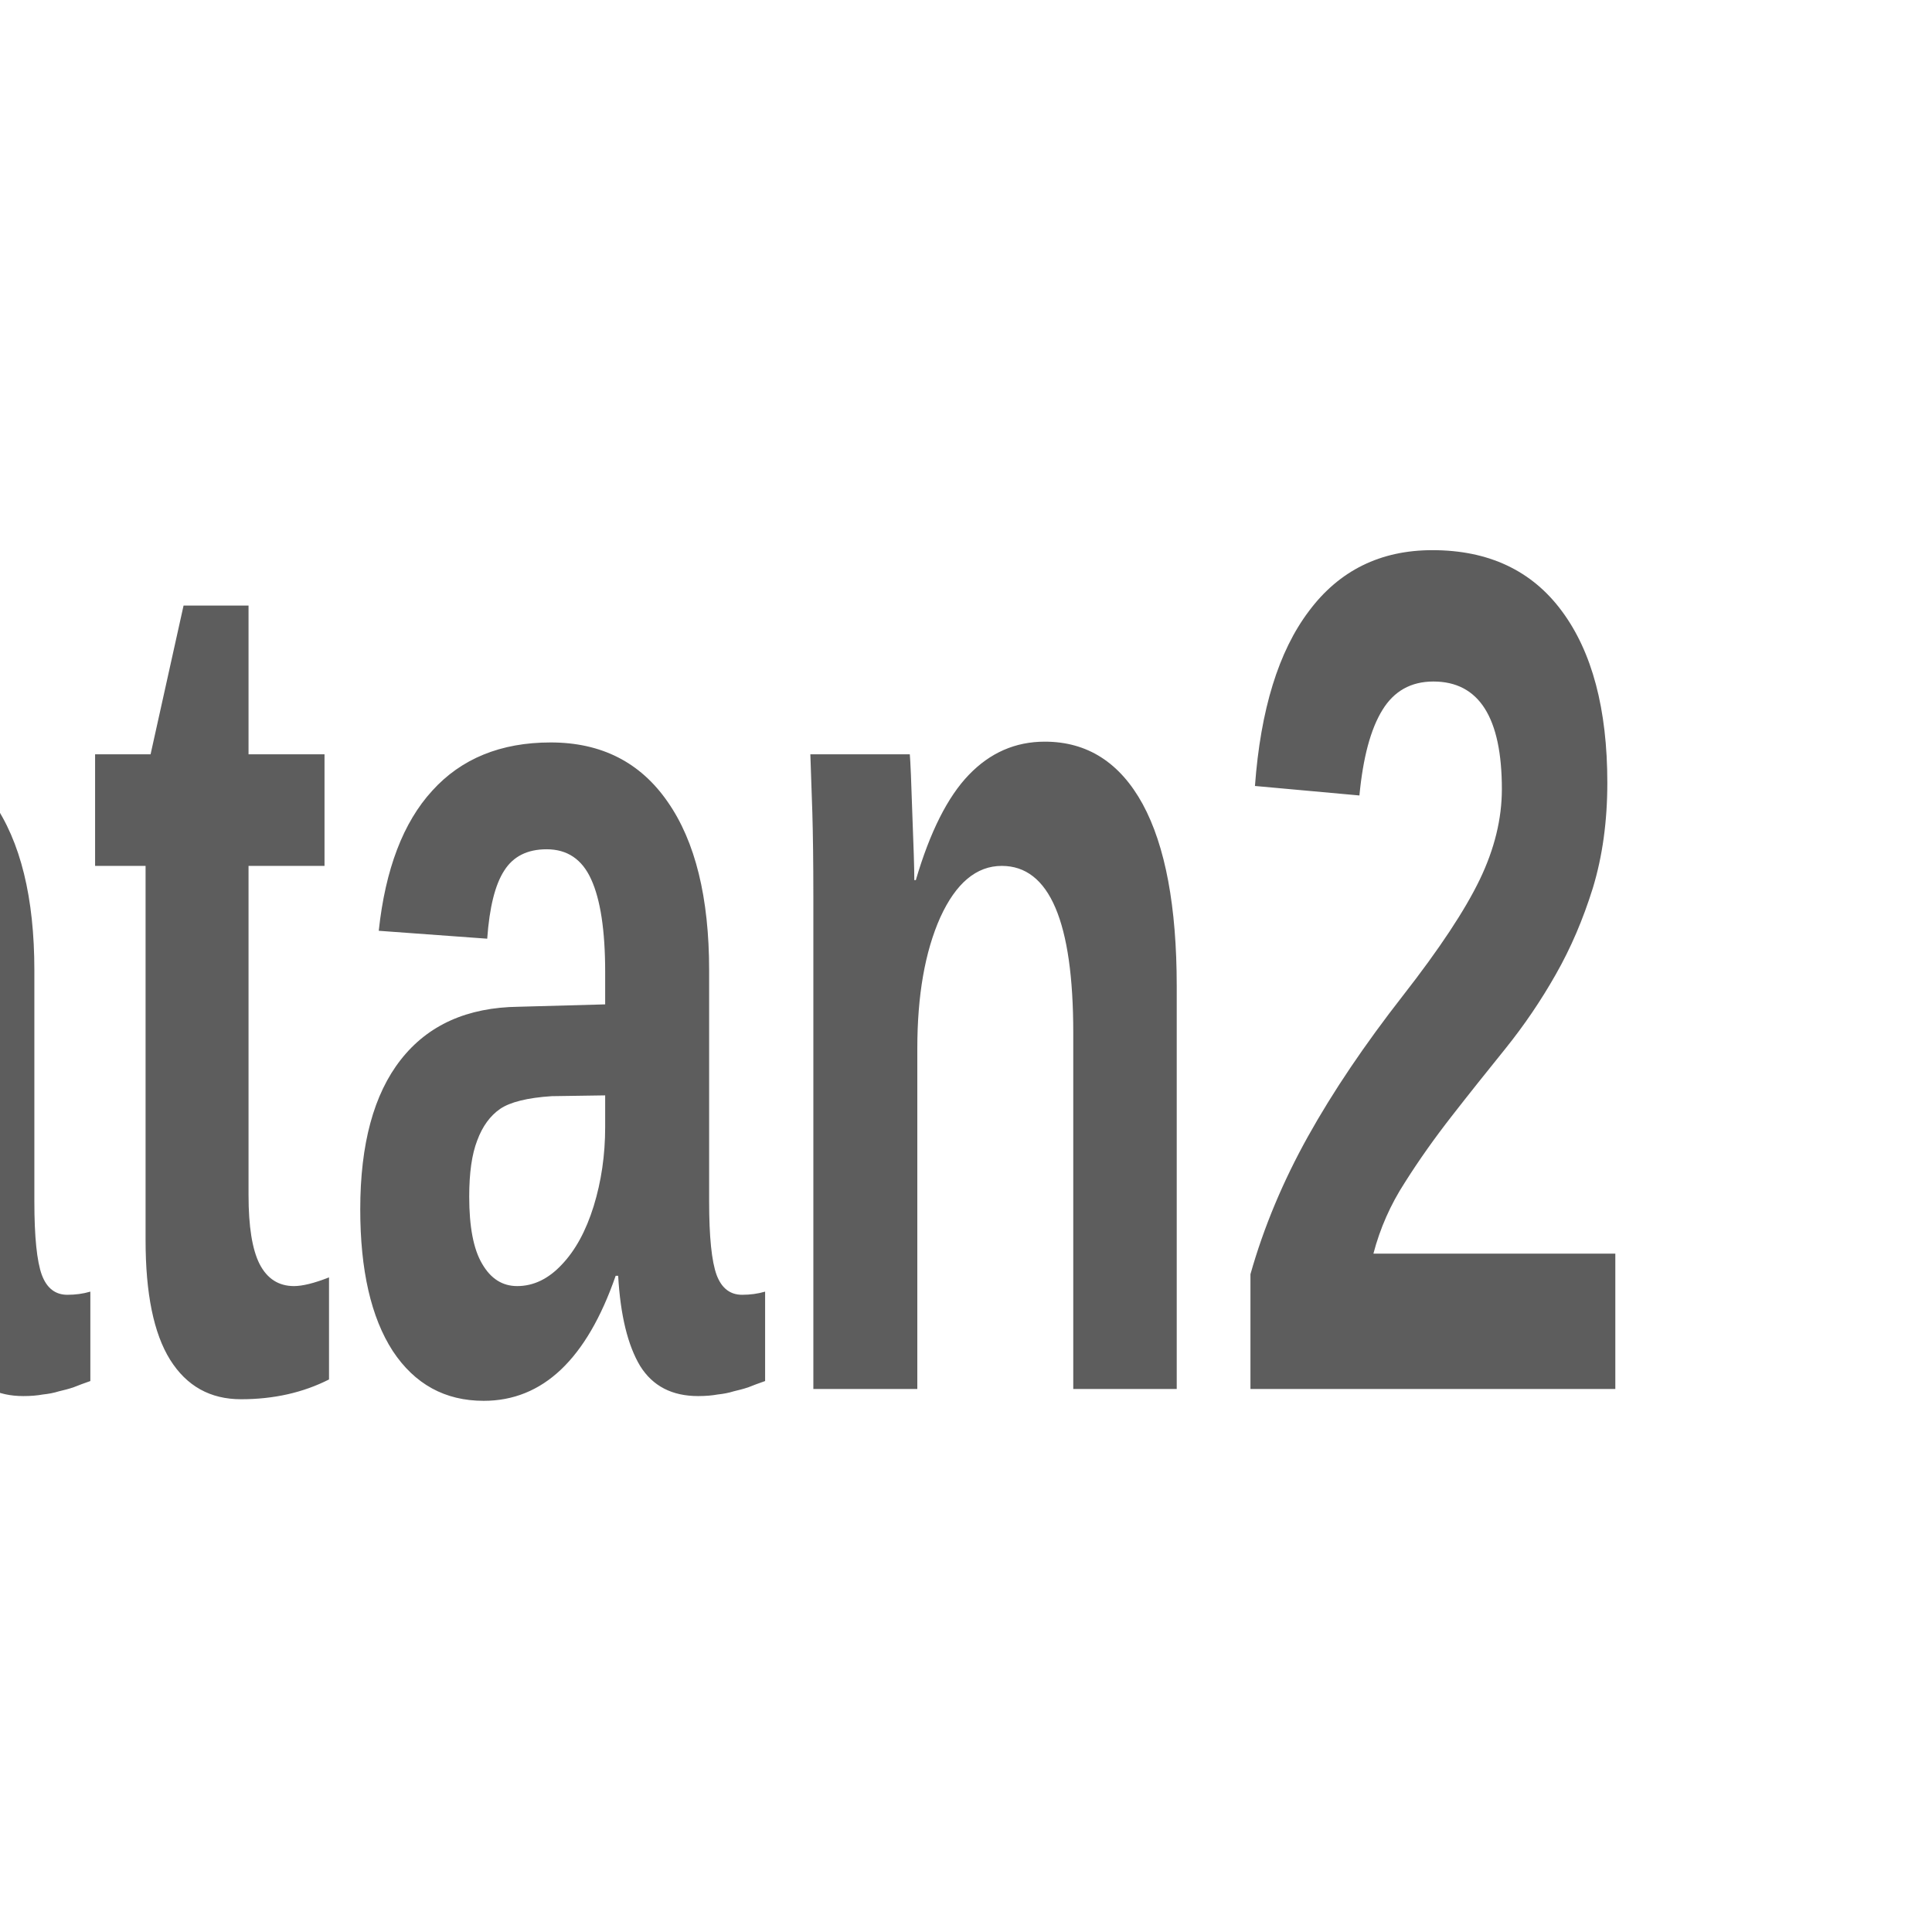
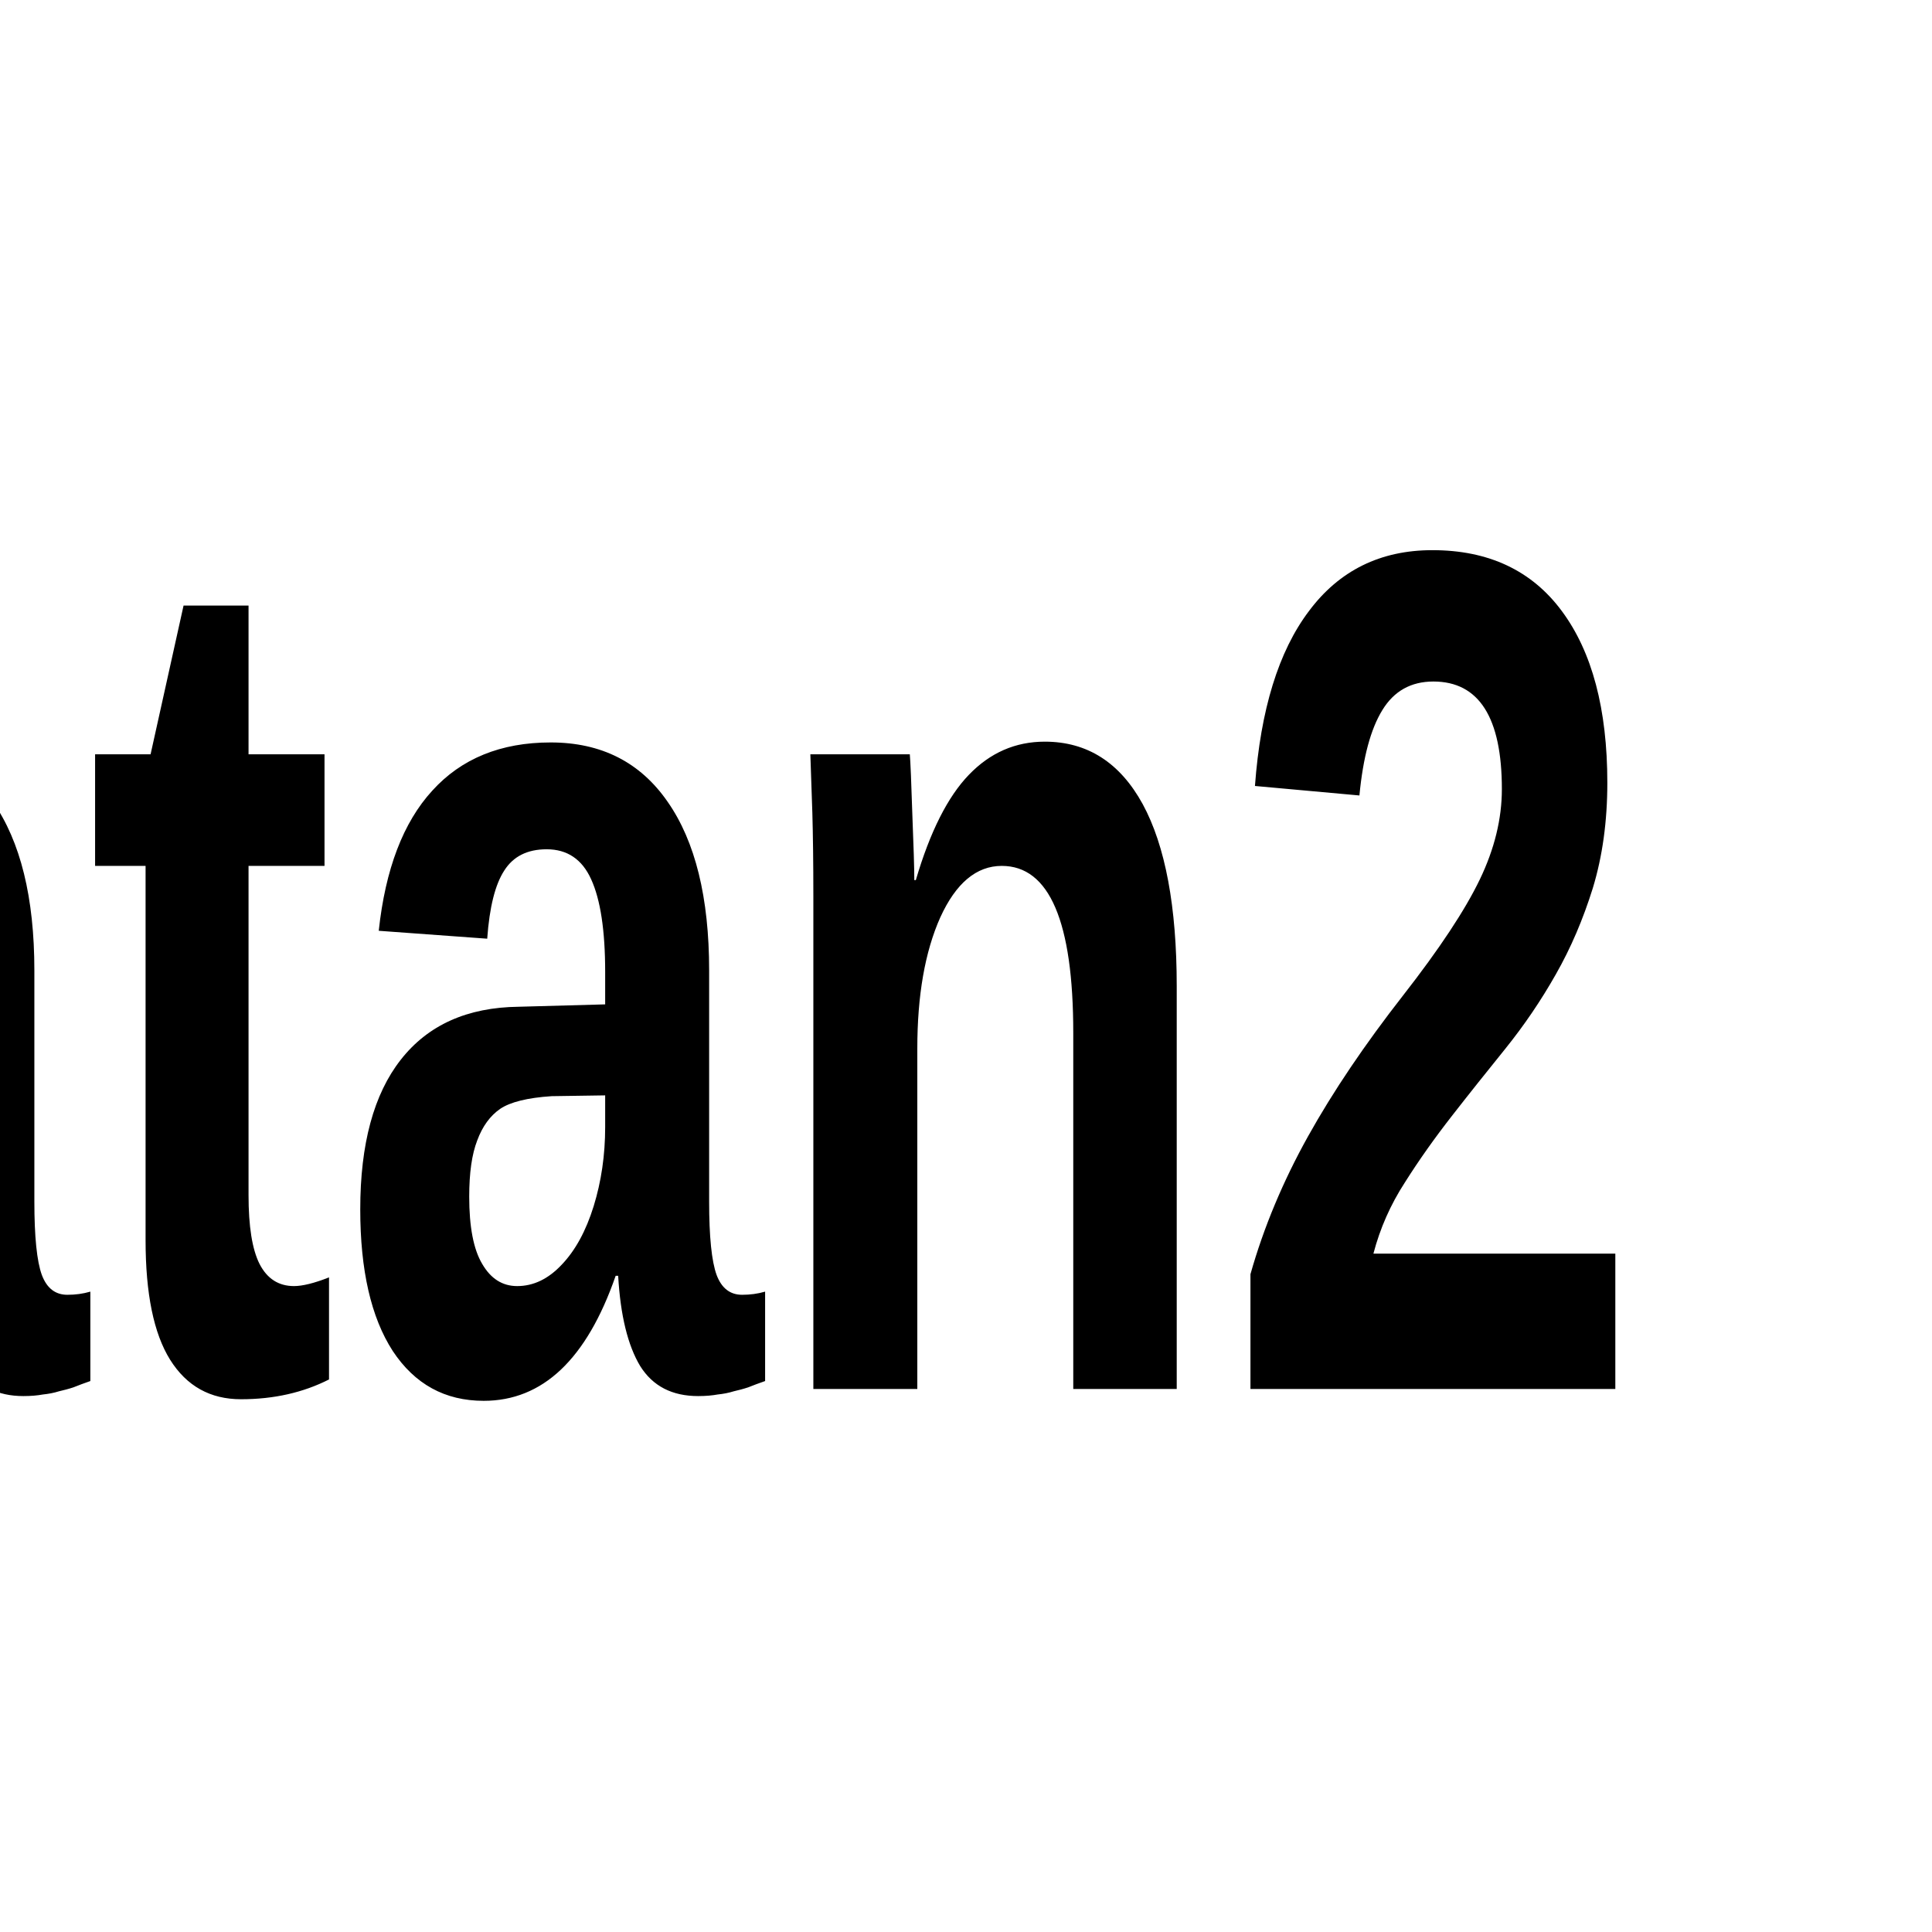
<svg xmlns="http://www.w3.org/2000/svg" version="1.1" width="48" height="48" id="svg11300">
  <defs id="defs3" />
-   <text x="30.355" y="27.427" transform="scale(0.7947618,1.258239)" id="text3029" xml:space="preserve" style="font-size:23.725px;font-style:normal;font-variant:normal;font-weight:bold;font-stretch:normal;text-align:center;line-height:125%;writing-mode:lr-tb;text-anchor:middle;fill:#353535;fill-opacity:0.8;stroke:none;font-family:Arial;-inkscape-font-specification:Arial Bold">
+   <text x="30.355" y="27.427" transform="scale(0.7947618,1.258239)" id="text3029" xml:space="preserve" style="font-size:23.725px;font-style:normal;font-variant:normal;font-weight:bold;font-stretch:normal;text-align:center;line-height:125%;writing-mode:lr-tb;text-anchor:middle;fill:#000000;fill-opacity:1;stroke:none;font-family:Arial;-inkscape-font-specification:Arial Bold">
    <tspan x="30.355" y="27.427" id="tspan3031" style="stroke:none">atan2</tspan>
  </text>
</svg>
